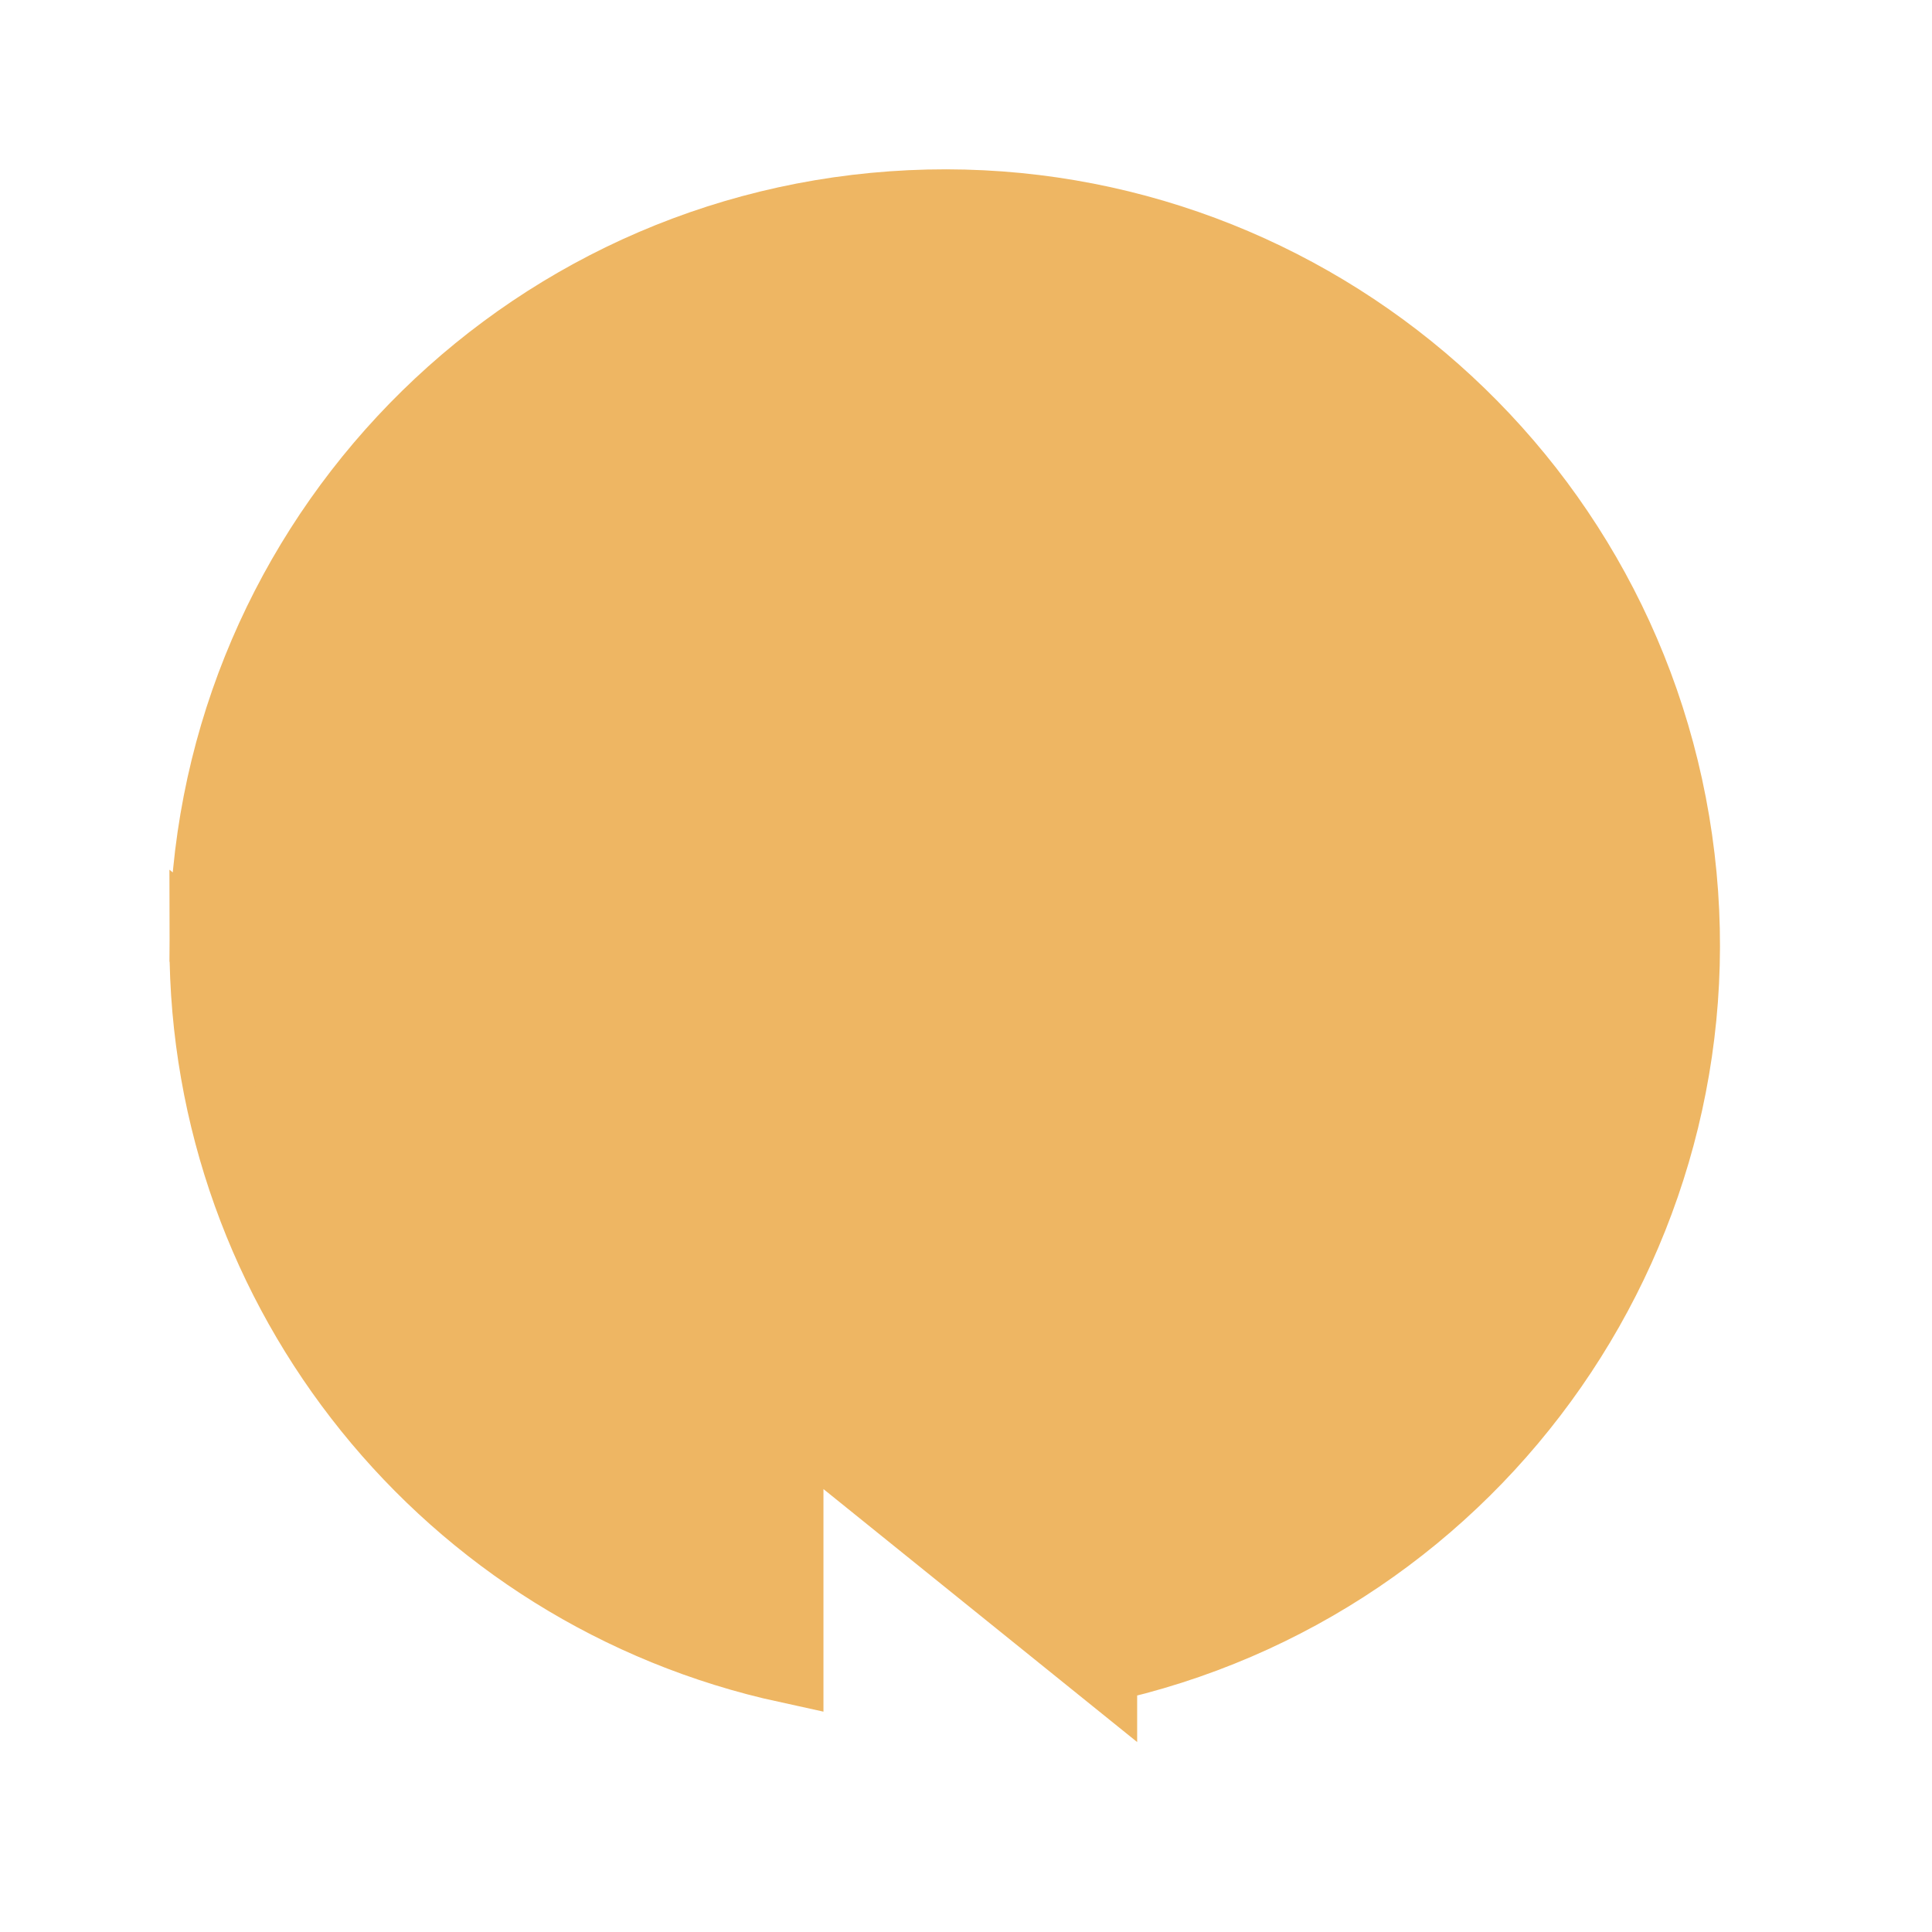
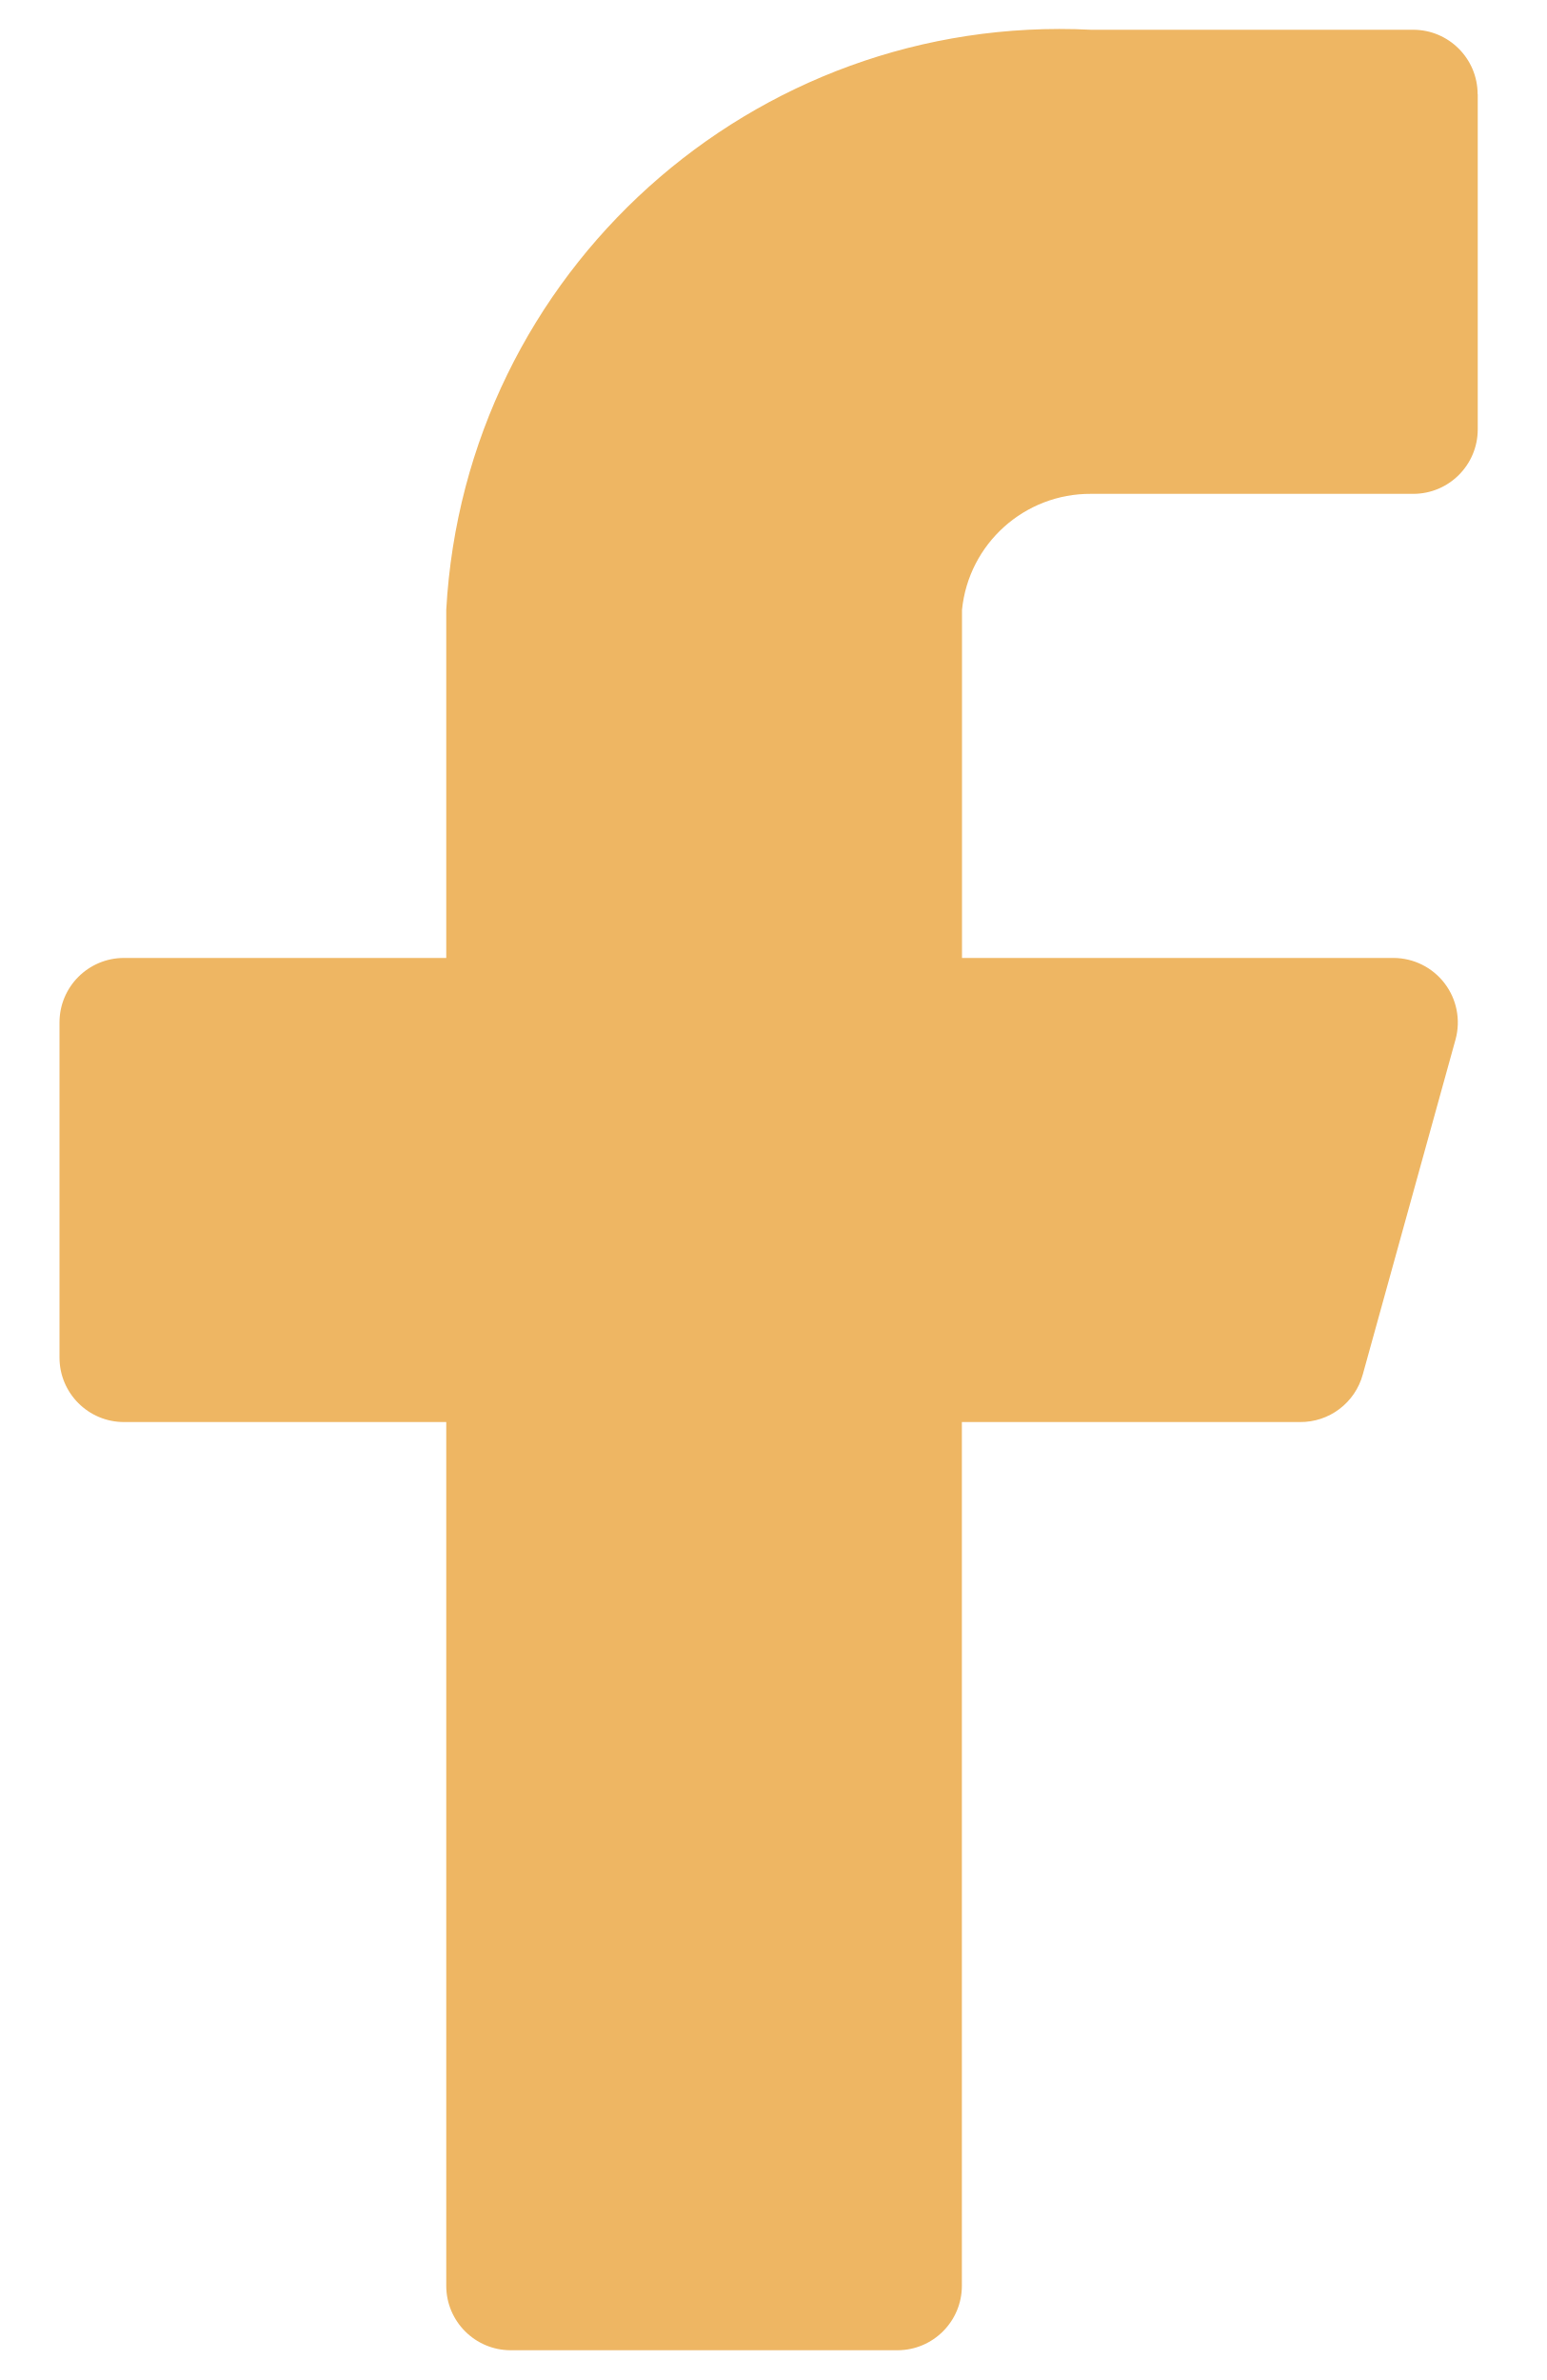
- <svg xmlns="http://www.w3.org/2000/svg" width="27" height="27" fill="none">
-   <path d="M15.392 23.3v-6.468h2.452l.065-.424.48-3.132.088-.576h-3.085v-1.557l-.002-.022a1.066 1.066 0 011.201-1.153l.032.004h1.903V6.383l-.42-.068a17.227 17.227 0 00-2.485-.223 4.322 4.322 0 00-4.61 4.751V12.7H8.26v4.13h2.748v6.47a10.34 10.34 0 01-8.14-10.1l12.524 10.1zm0 0A10.334 10.334 0 102.868 13.2l12.524 10.1z" fill="#EEB663" stroke="#EEB663" />
+ <svg xmlns="http://www.w3.org/2000/svg" width="13" height="20" fill="none">
+   <path d="M12.417.792a.542.542 0 00-.542-.542H9.167A5.167 5.167 0 003.75 5.125V8.05H1.042a.542.542 0 00-.542.542v2.816a.542.542 0 00.542.542H3.75v7.258a.542.542 0 00.542.542h3.25a.542.542 0 00.541-.542V11.95h2.839a.542.542 0 00.53-.4l.78-2.817a.542.542 0 00-.52-.683H8.084V5.125a1.083 1.083 0 011.084-.975h2.708a.542.542 0 00.542-.542V.792z" fill="#EEB663" />
</svg>
